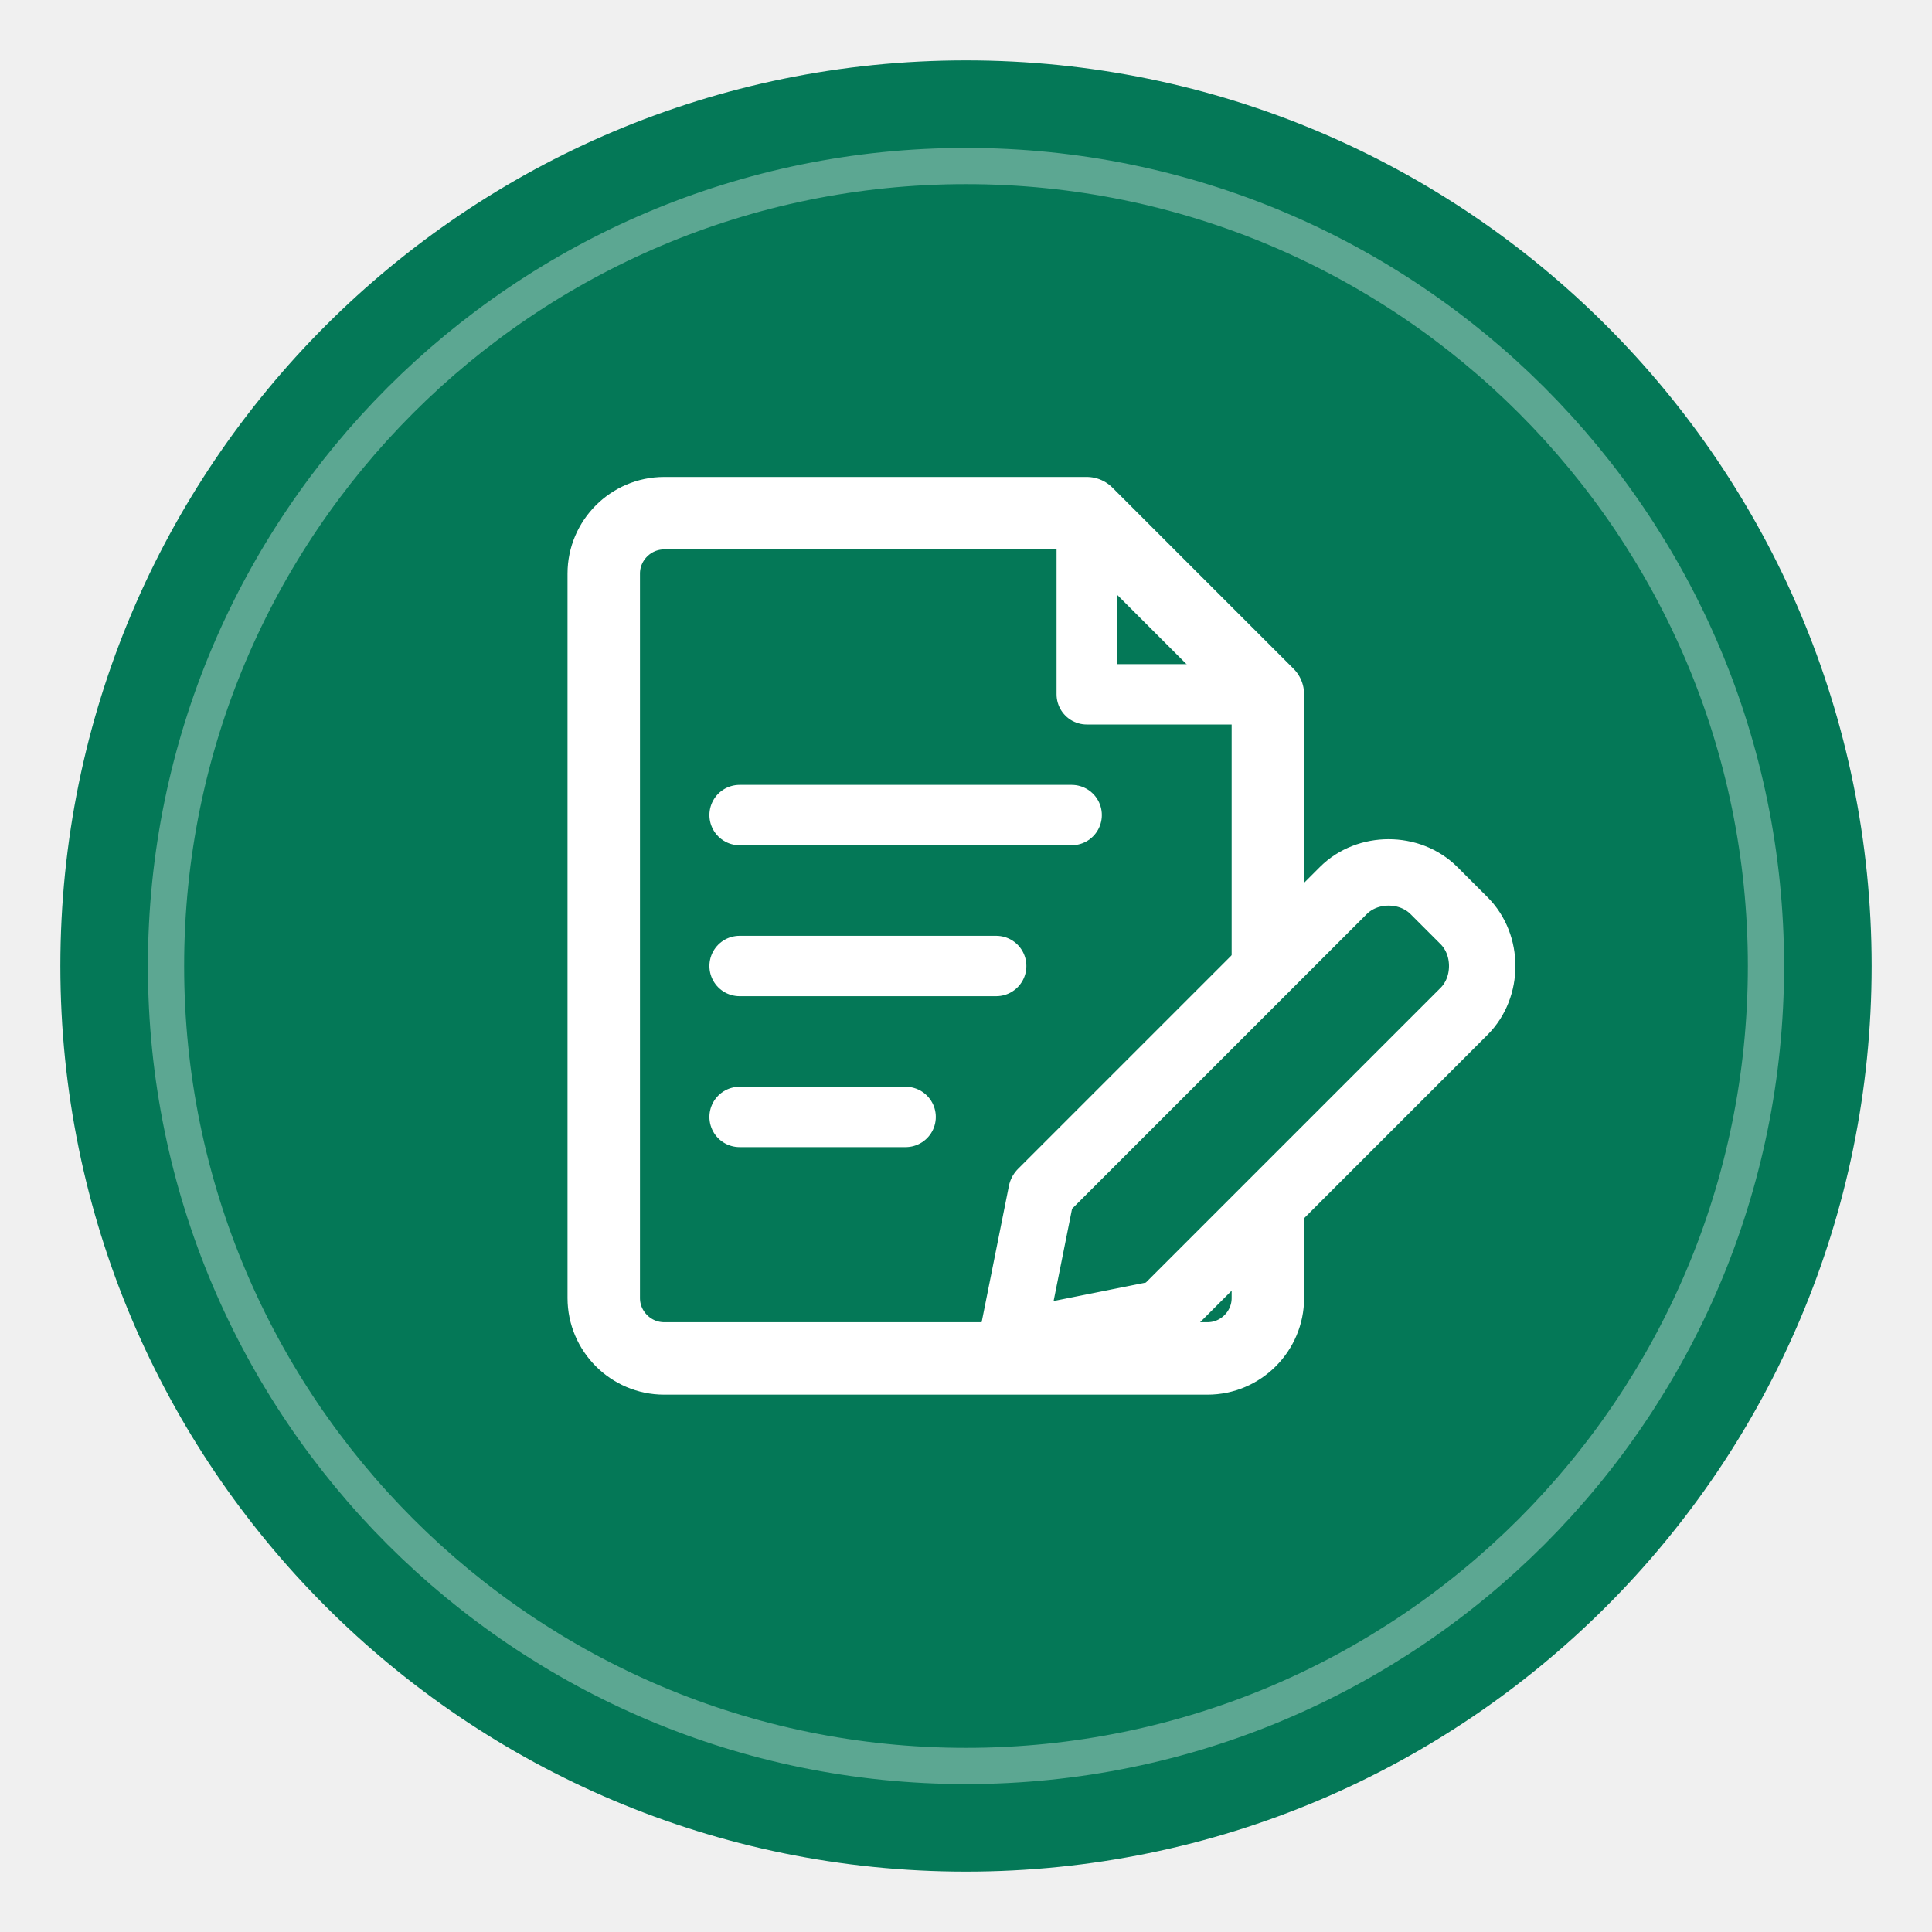
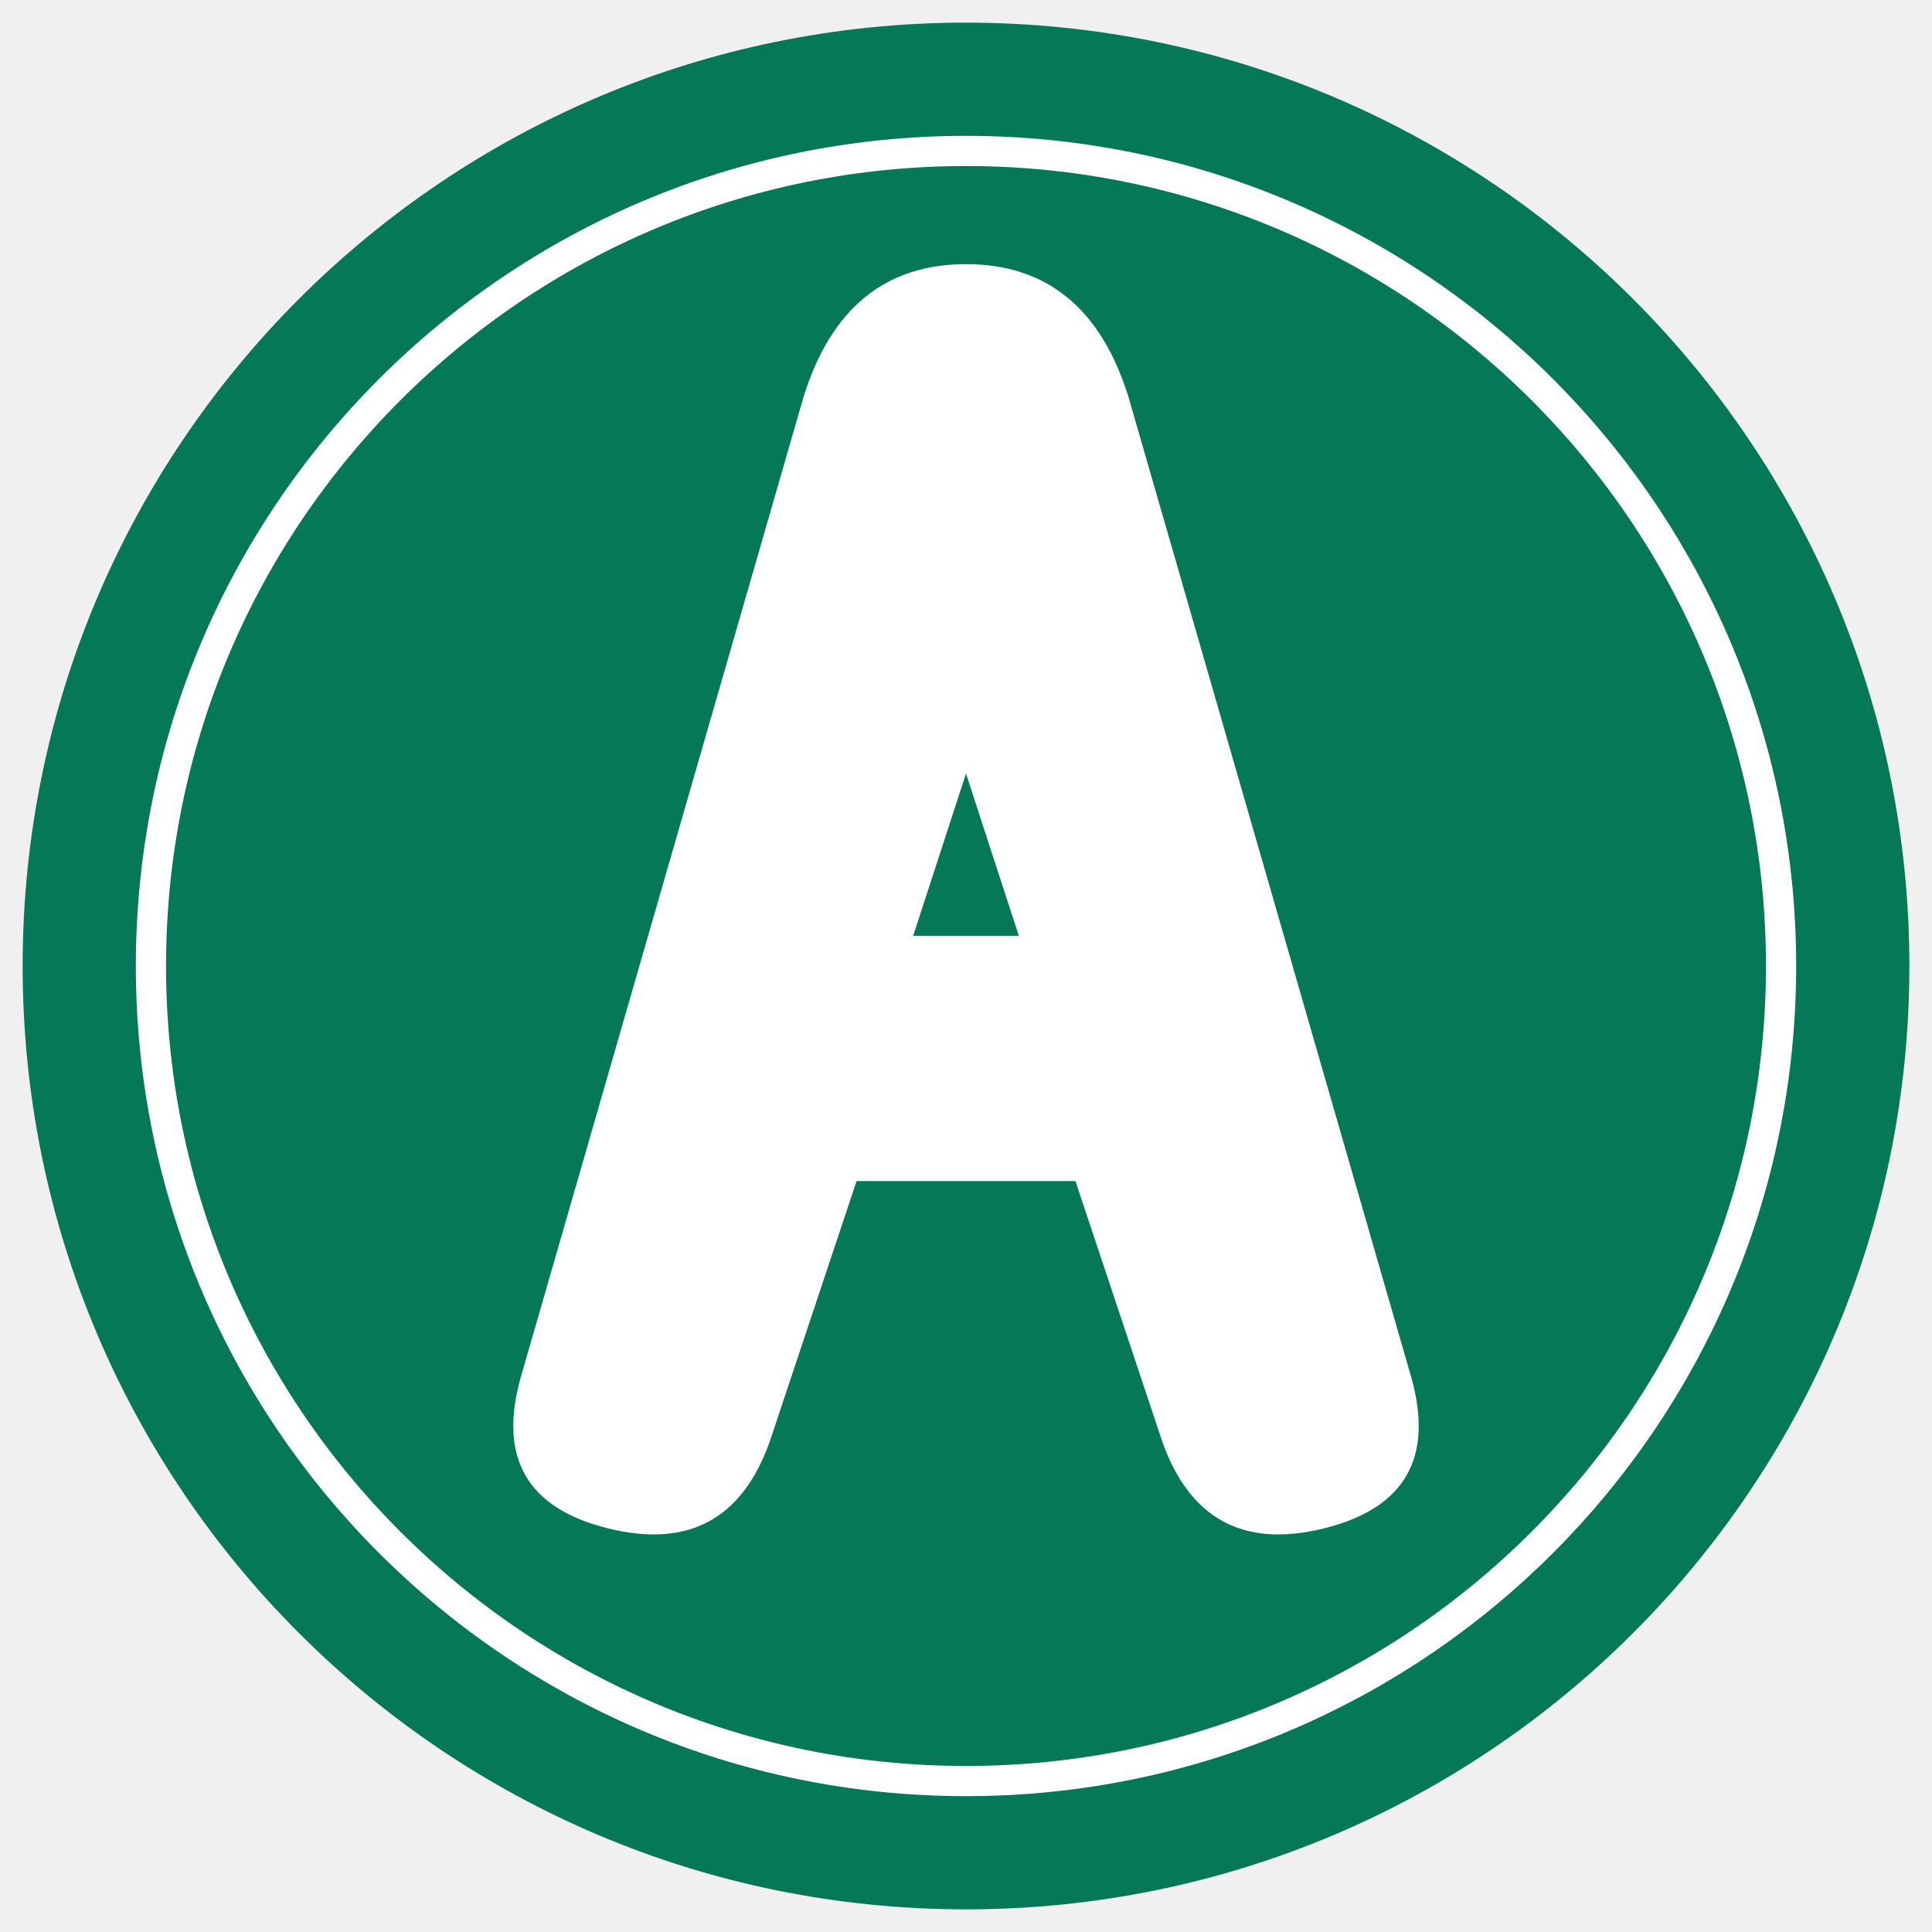
- <svg xmlns="http://www.w3.org/2000/svg" viewBox="0 0 64 64" width="64" height="64" fill="none">
-   <circle cx="32" cy="32" r="30" fill="#047857" />
-   <circle cx="32" cy="32" r="26.5" stroke="#ffffff" stroke-width="1.2" stroke-opacity="0.35" />
-   <path d="M20 19C20 17.9 20.9 17 22 17H36L42 23V43C42 44.1 41.1 45 40 45H22C20.9 45 20 44.1 20 43V19Z" stroke="#ffffff" stroke-width="2.4" stroke-linejoin="round" />
-   <path d="M36 17V23H42" stroke="#ffffff" stroke-width="2" stroke-linejoin="round" />
-   <line x1="24.5" y1="27" x2="35.5" y2="27" stroke="#ffffff" stroke-width="2" stroke-linecap="round" />
-   <line x1="24.5" y1="32" x2="33" y2="32" stroke="#ffffff" stroke-width="2" stroke-linecap="round" />
-   <line x1="24.5" y1="37" x2="30" y2="37" stroke="#ffffff" stroke-width="2" stroke-linecap="round" />
-   <path d="M34.5 39.5L44.5 29.5C45.3 28.7 46.7 28.7 47.5 29.5L48.5 30.5C49.3 31.3 49.3 32.7 48.5 33.5L38.5 43.5L33.5 44.5L34.5 39.5Z" fill="#047857" stroke="#ffffff" stroke-width="2.2" stroke-linejoin="round" />
+ <svg xmlns="http://www.w3.org/2000/svg" viewBox="0 0 512 512" role="img" aria-labelledby="title desc">
+   <circle cx="256" cy="256" r="250" fill="#047857" />
+   <circle cx="256" cy="256" r="216" fill="none" stroke="#fff" stroke-width="8" />
+   <path fill="#fff" fill-rule="evenodd" d="     M 138 365     L 213 105     Q 224 70 256 70     Q 288 70 299 105     L 374 365     Q 383 397 351 405     Q 319 413 308 382     L 285 313     L 227 313     L 204 382     Q 193 413 161 405     Q 129 397 138 365 Z     M 242 248     L 270 248     L 256 205 Z" />
</svg>
